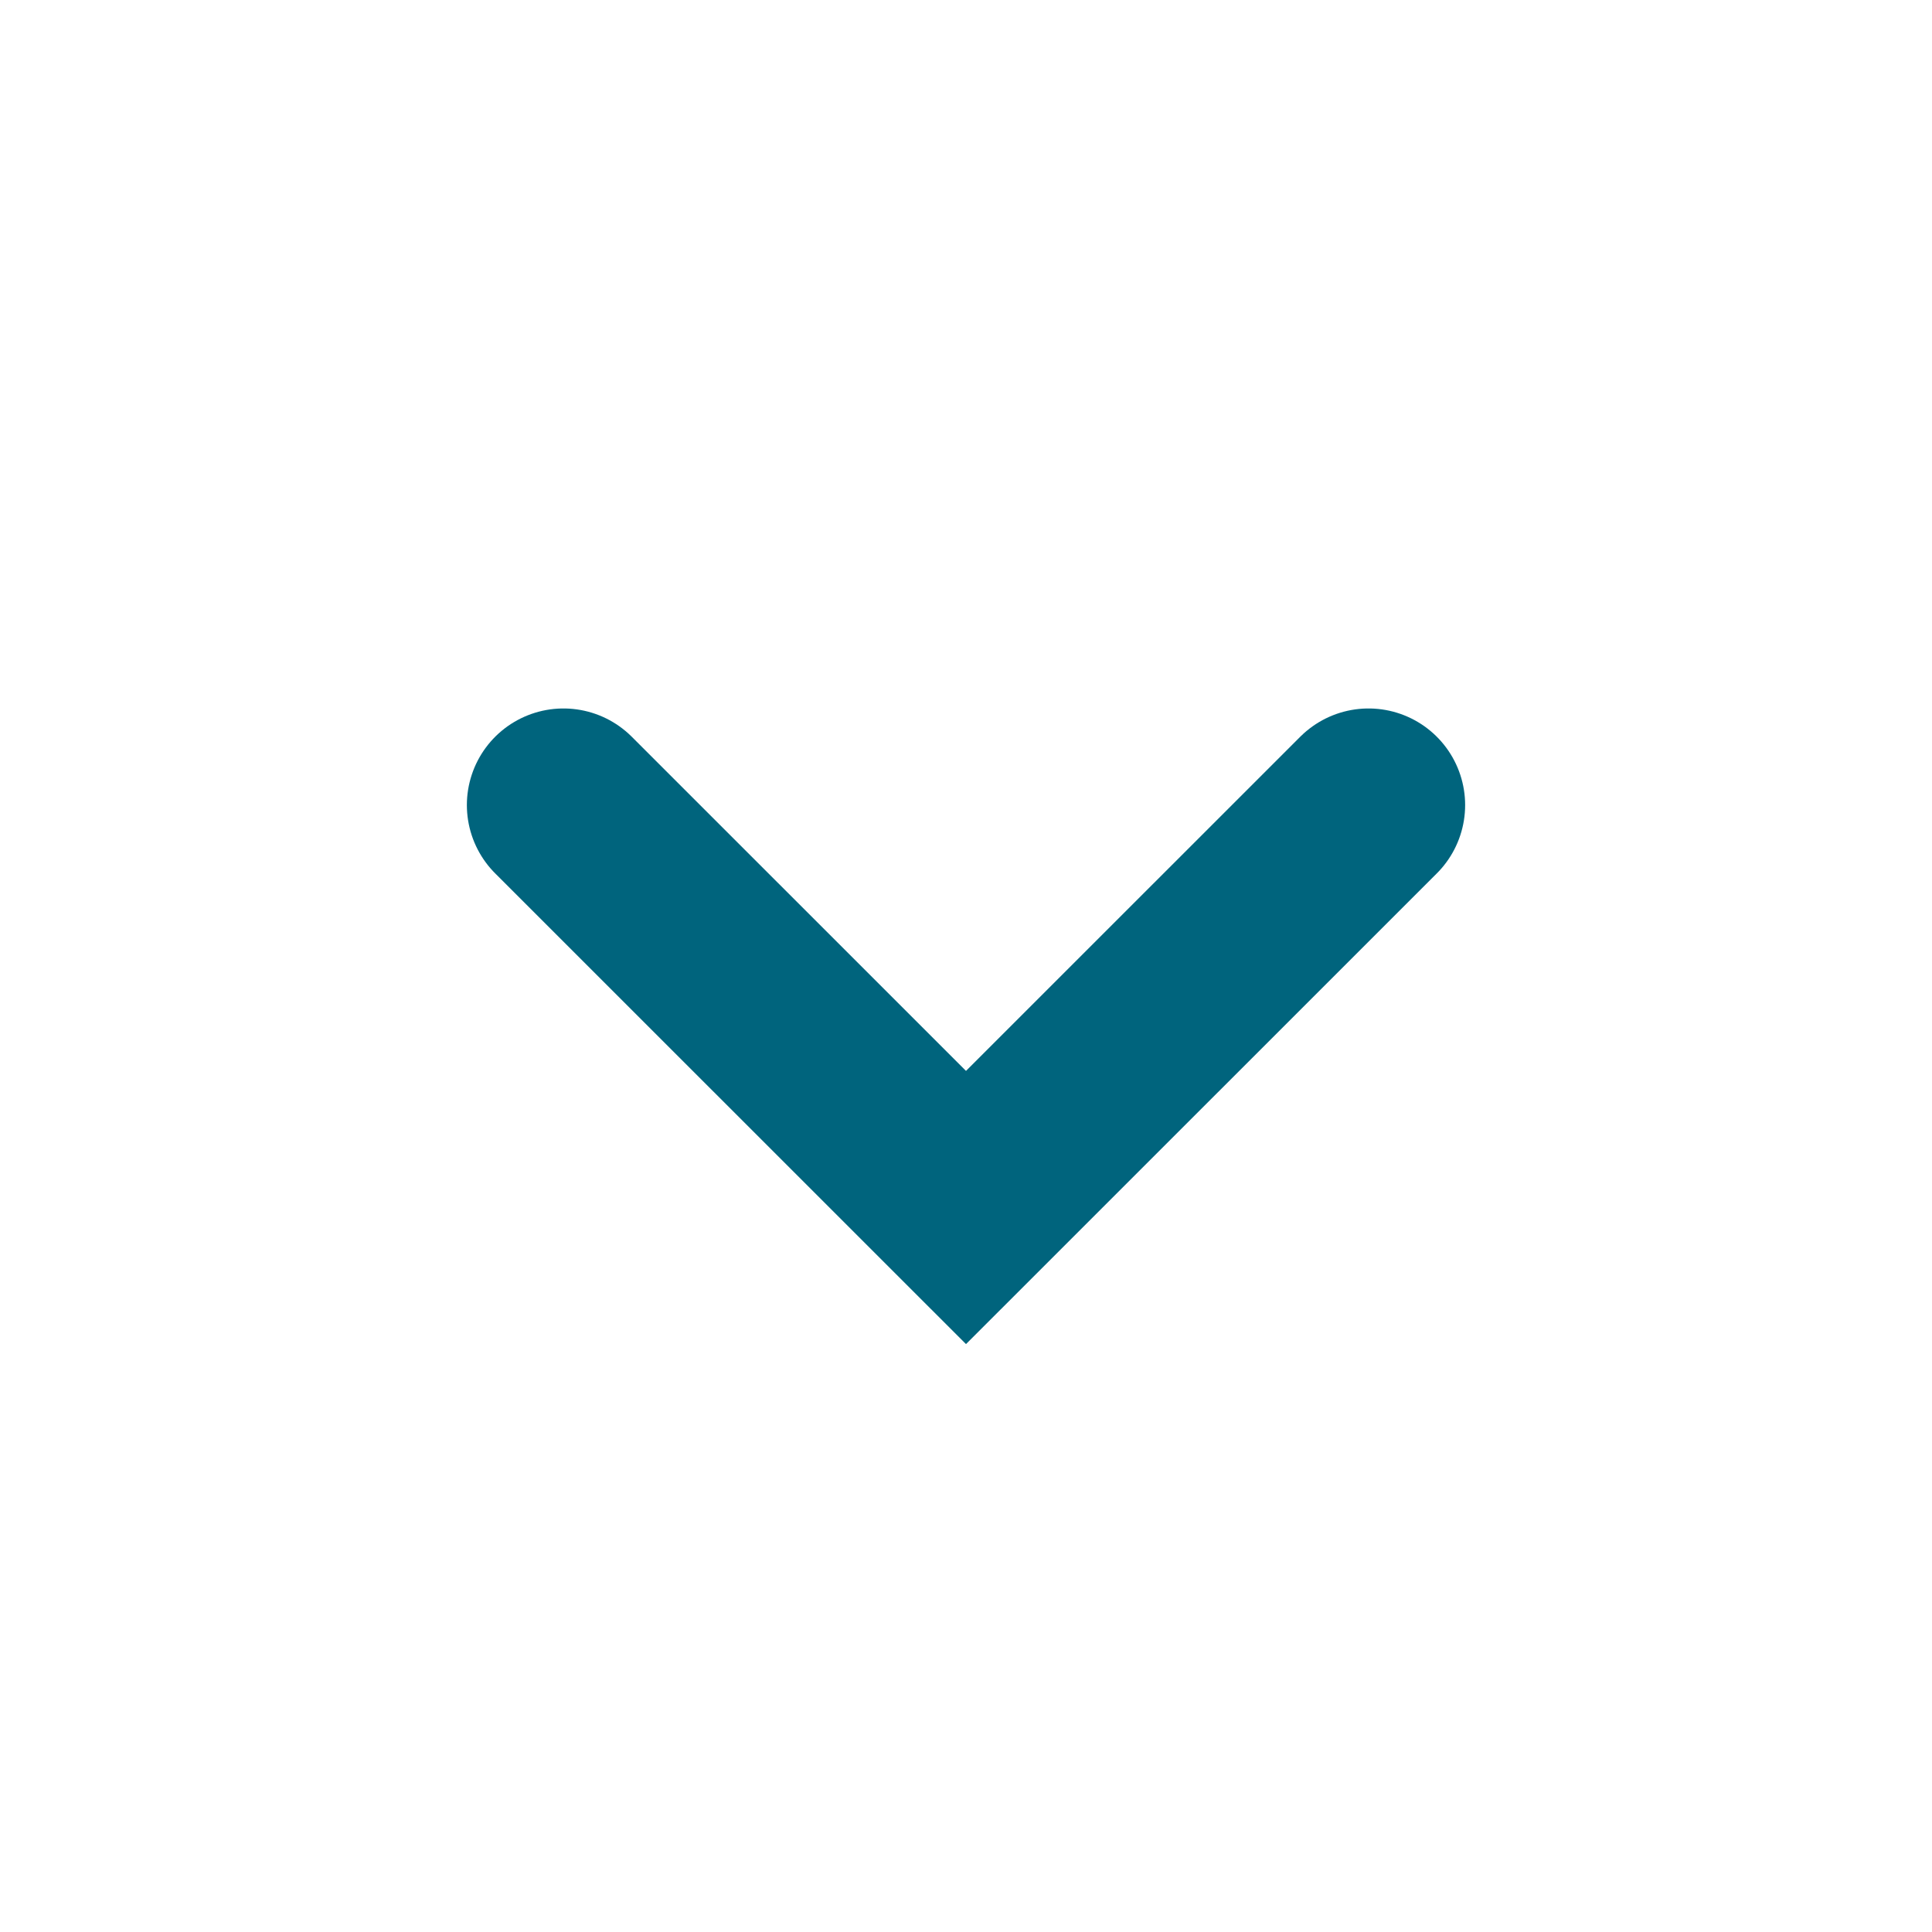
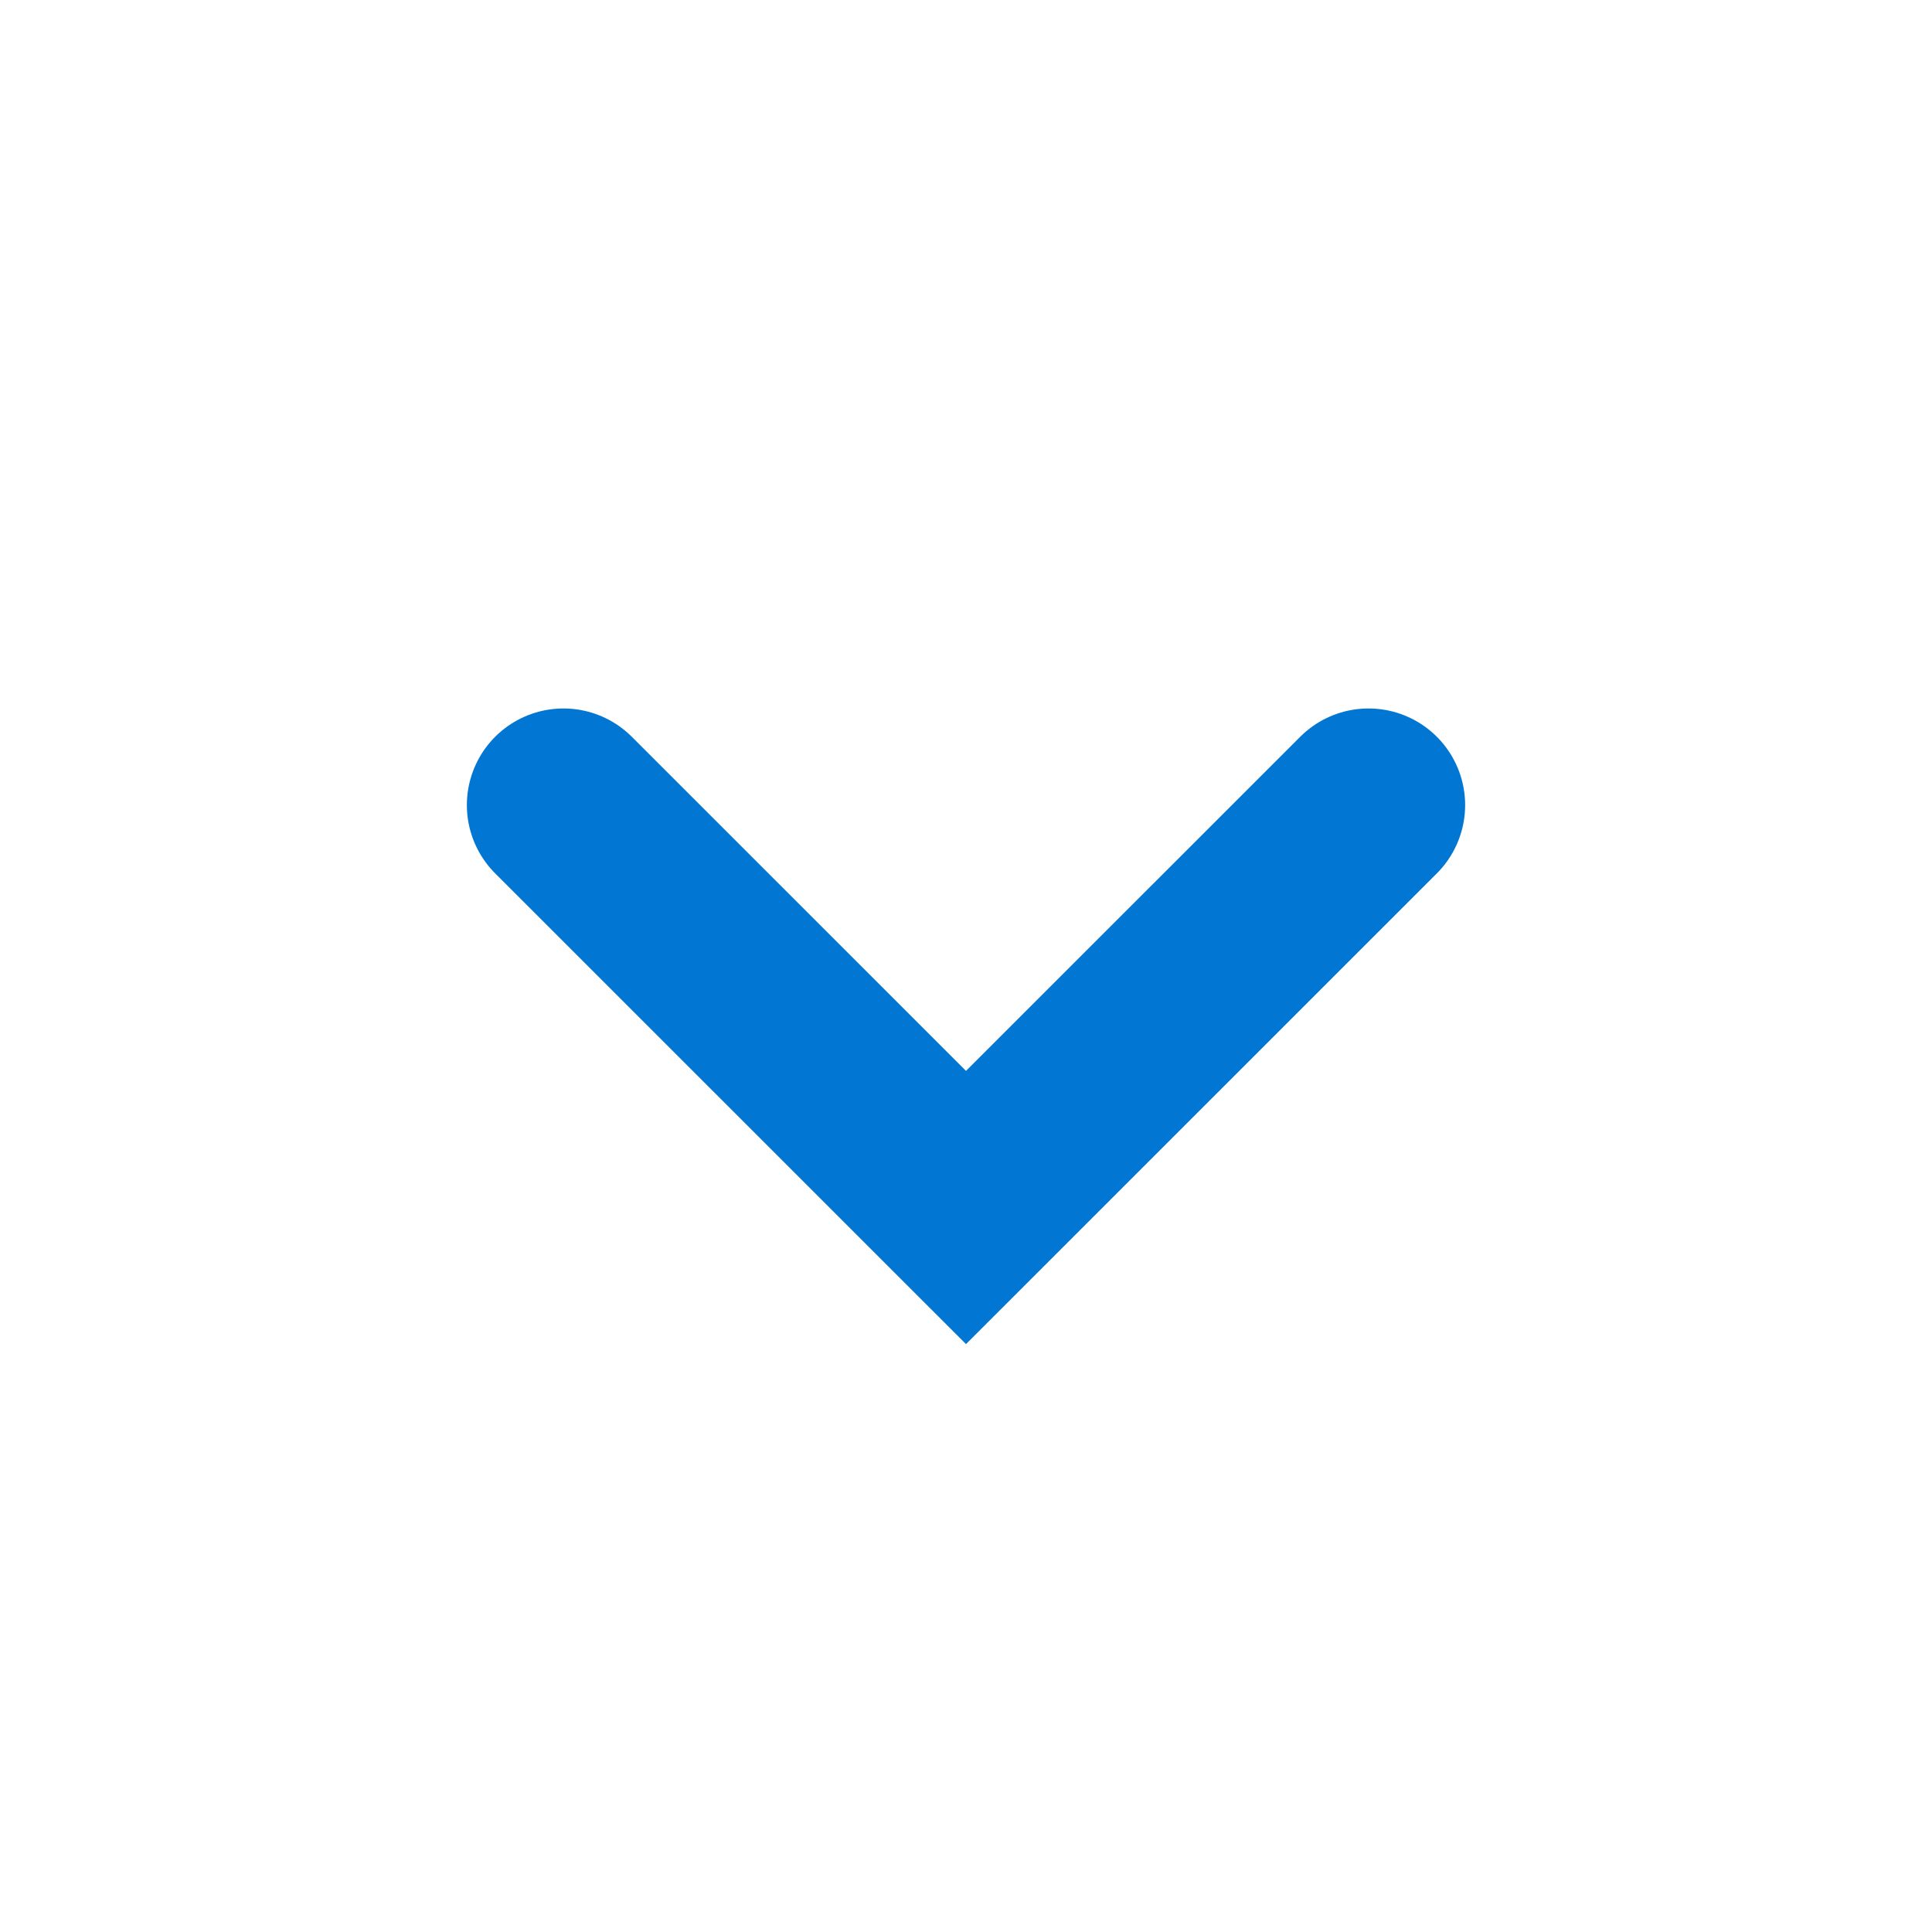
<svg xmlns="http://www.w3.org/2000/svg" width="20" height="20" viewBox="0 0 20 20" fill="none">
-   <path d="M5.833 8.334L10 12.5L14.167 8.334" stroke="#00647D" stroke-width="2" stroke-linecap="round" />
+   <path d="M5.833 8.334L10 12.5L14.167 8.334" stroke="#0176D3" stroke-width="2" stroke-linecap="round" />
</svg>
